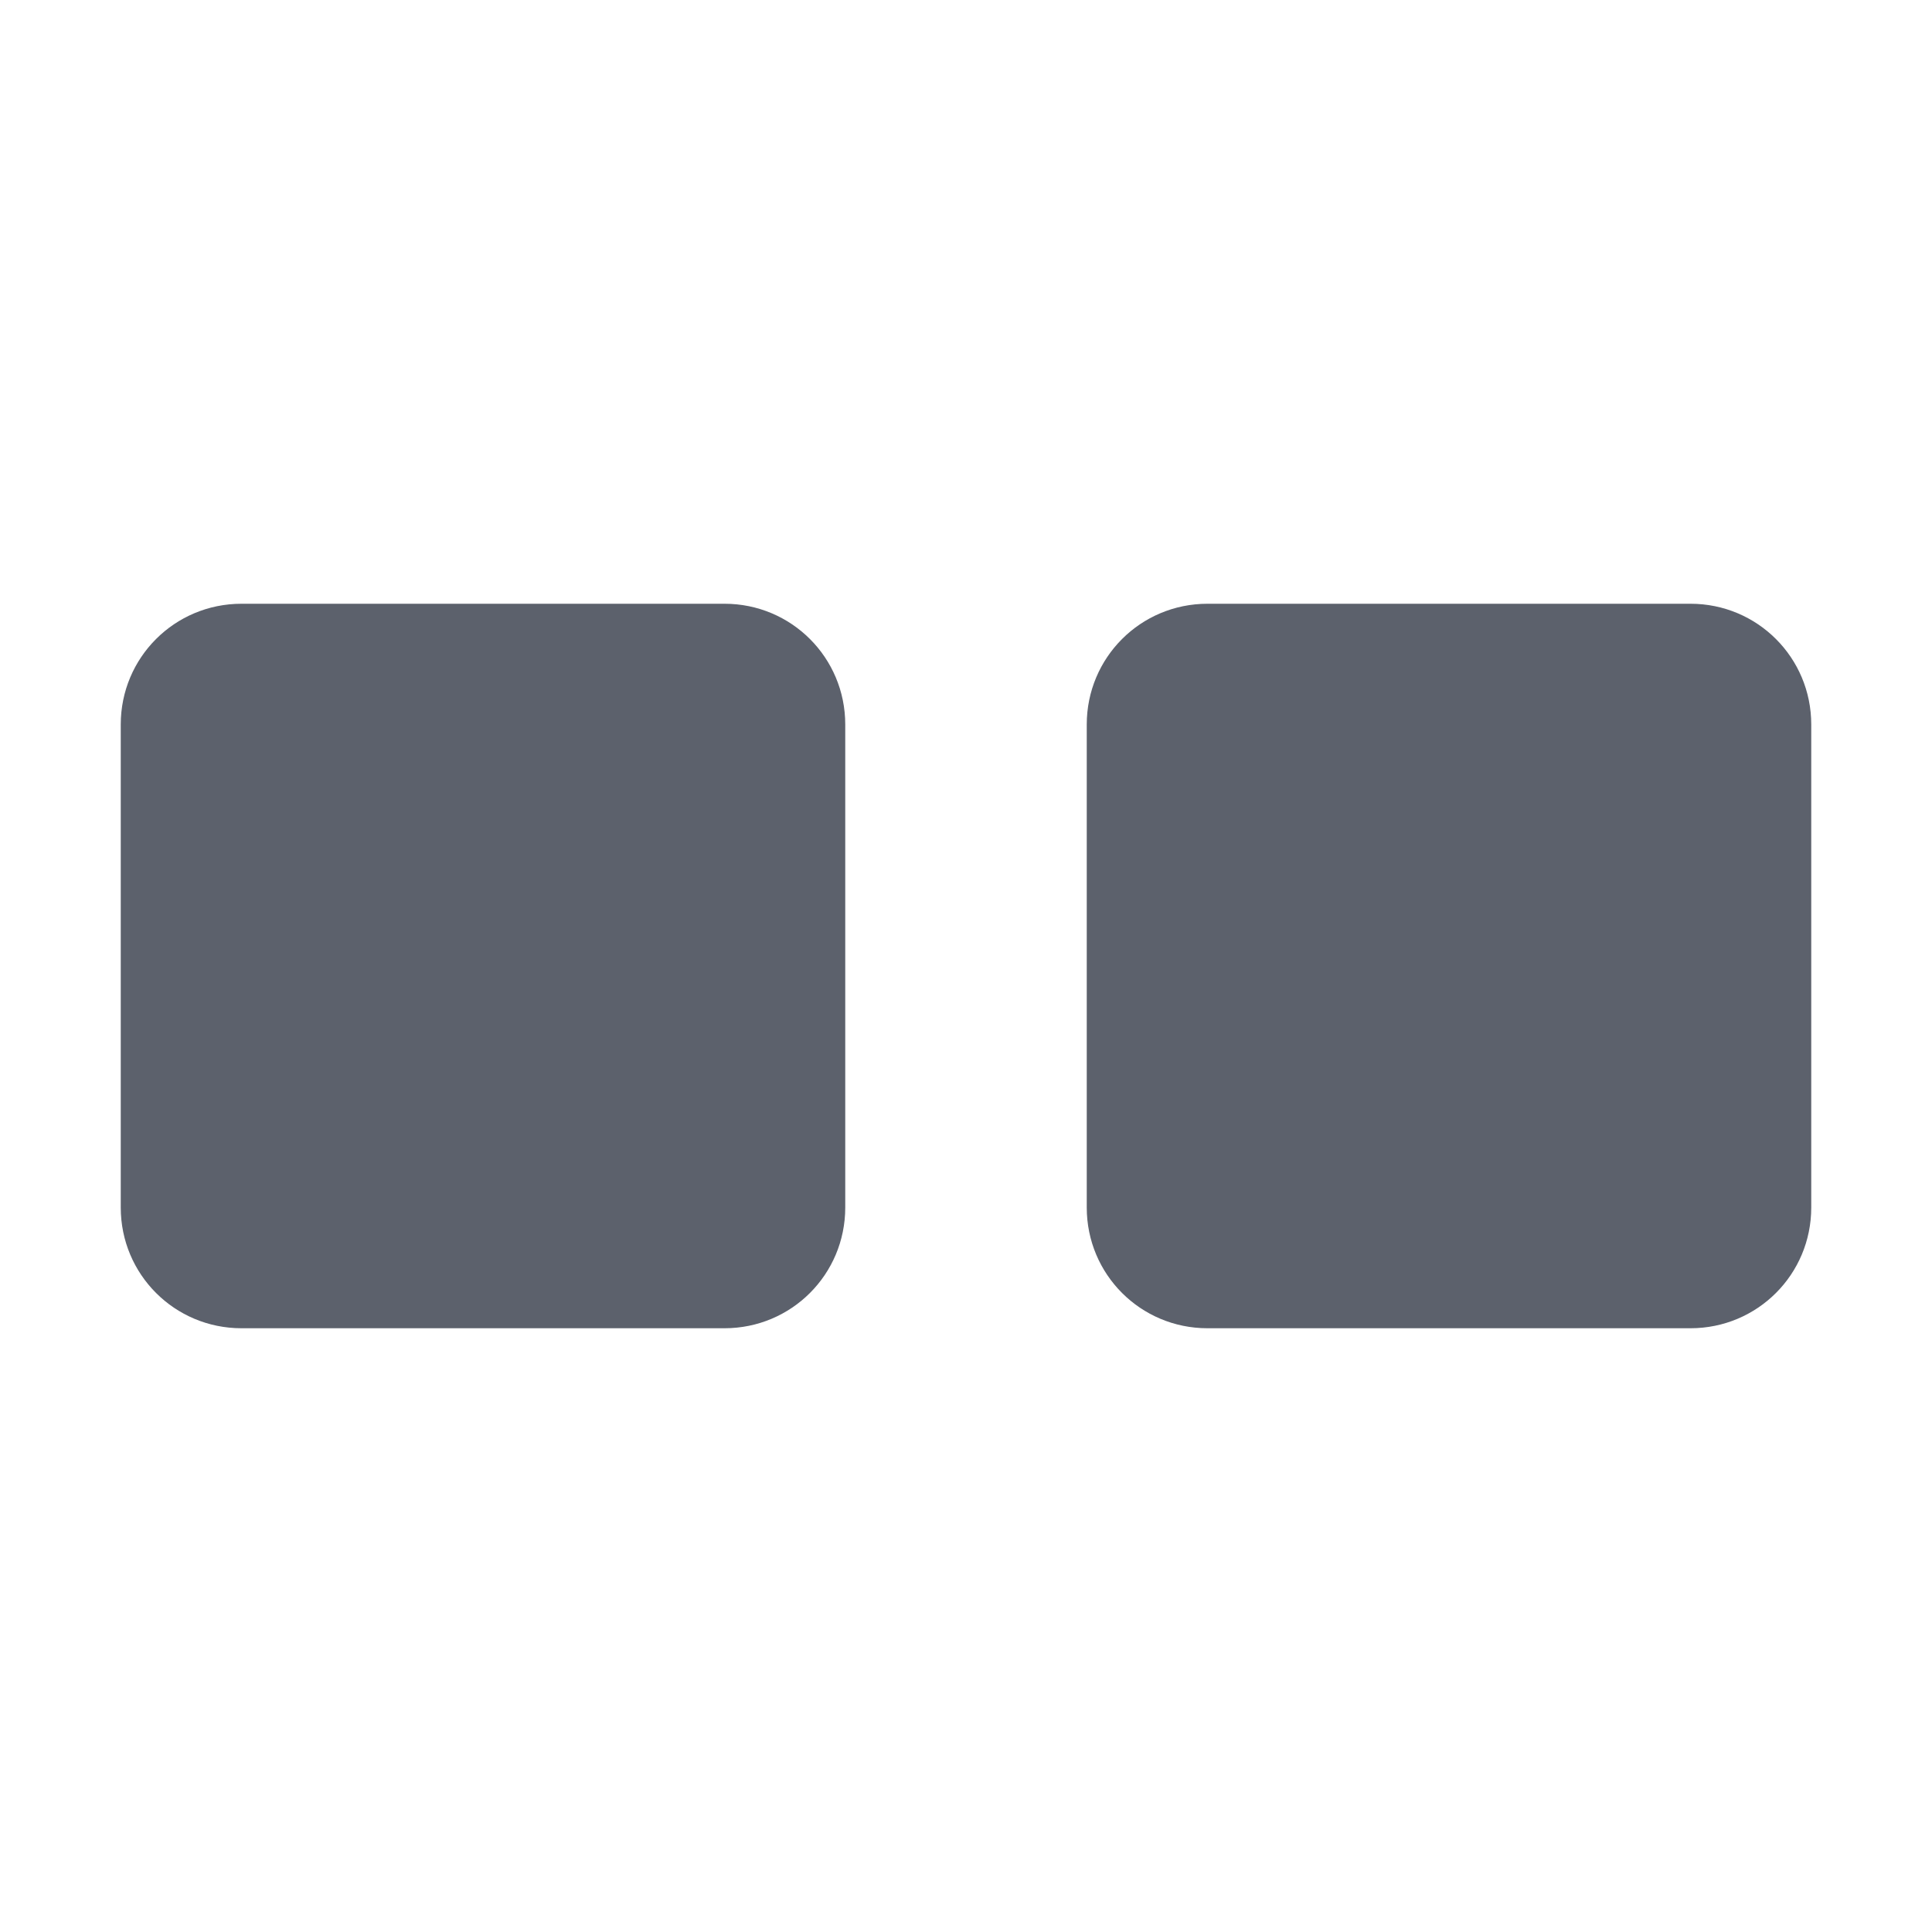
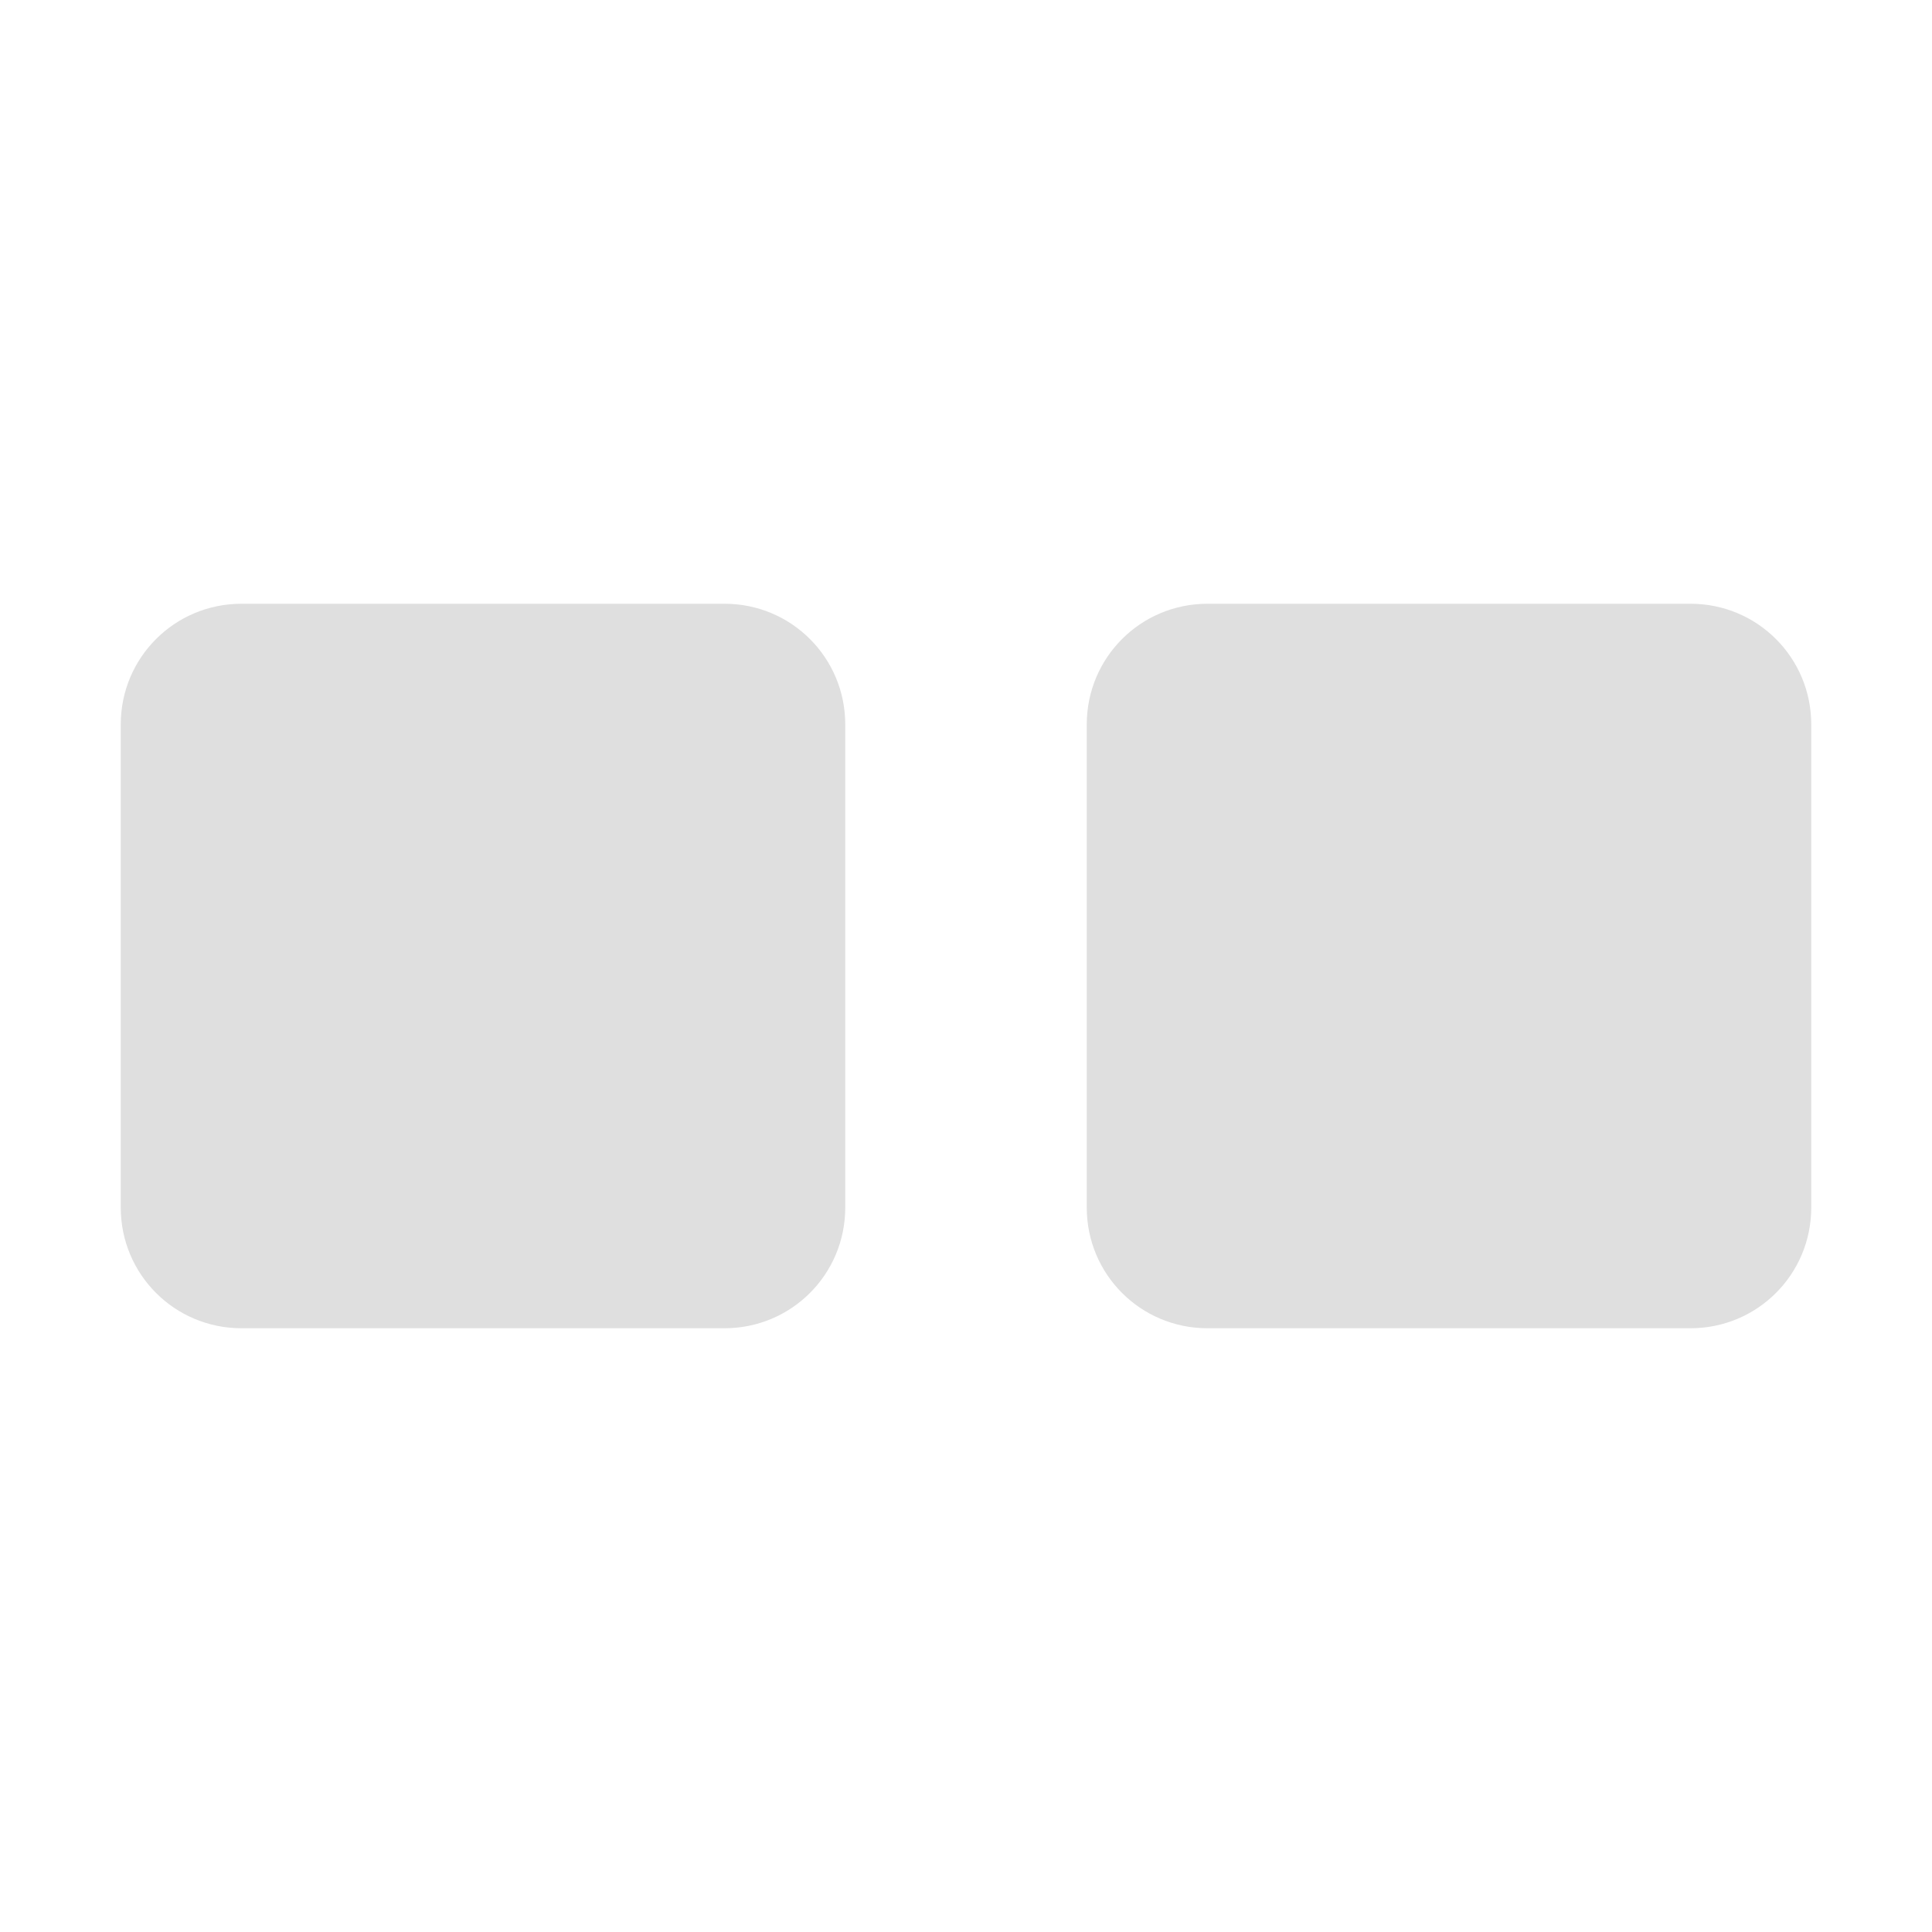
- <svg xmlns="http://www.w3.org/2000/svg" width="16" height="16" version="1.1">
-   <path style="fill:#5c616c" d="m 2,5 c -0.554,0 -1,0.446 -1,1 v 4 c 0,0.554 0.446,1 1,1 h 4 c 0.554,0 1,-0.446 1,-1 V 6 c 0,-0.554 -0.446,-1 -1,-1 z m 8,0 c -0.554,0 -1,0.446 -1,1 v 4 c 0,0.554 0.446,1 1,1 H 14 c 0.554,0 1,-0.446 1,-1 V 6 C 15,5.446 14.554,5 14,5 Z" />
+ <svg xmlns="http://www.w3.org/2000/svg" width="16" height="16" version="1.1" id="svg4">
+   <defs id="defs8" />
+   <path style="fill:#dfdfdf;fill-opacity:1" d="m 2,5 c -0.554,0 -1,0.446 -1,1 v 4 c 0,0.554 0.446,1 1,1 h 4 c 0.554,0 1,-0.446 1,-1 V 6 c 0,-0.554 -0.446,-1 -1,-1 z m 8,0 c -0.554,0 -1,0.446 -1,1 v 4 c 0,0.554 0.446,1 1,1 H 14 c 0.554,0 1,-0.446 1,-1 V 6 C 15,5.446 14.554,5 14,5 Z" id="path2" />
</svg>
